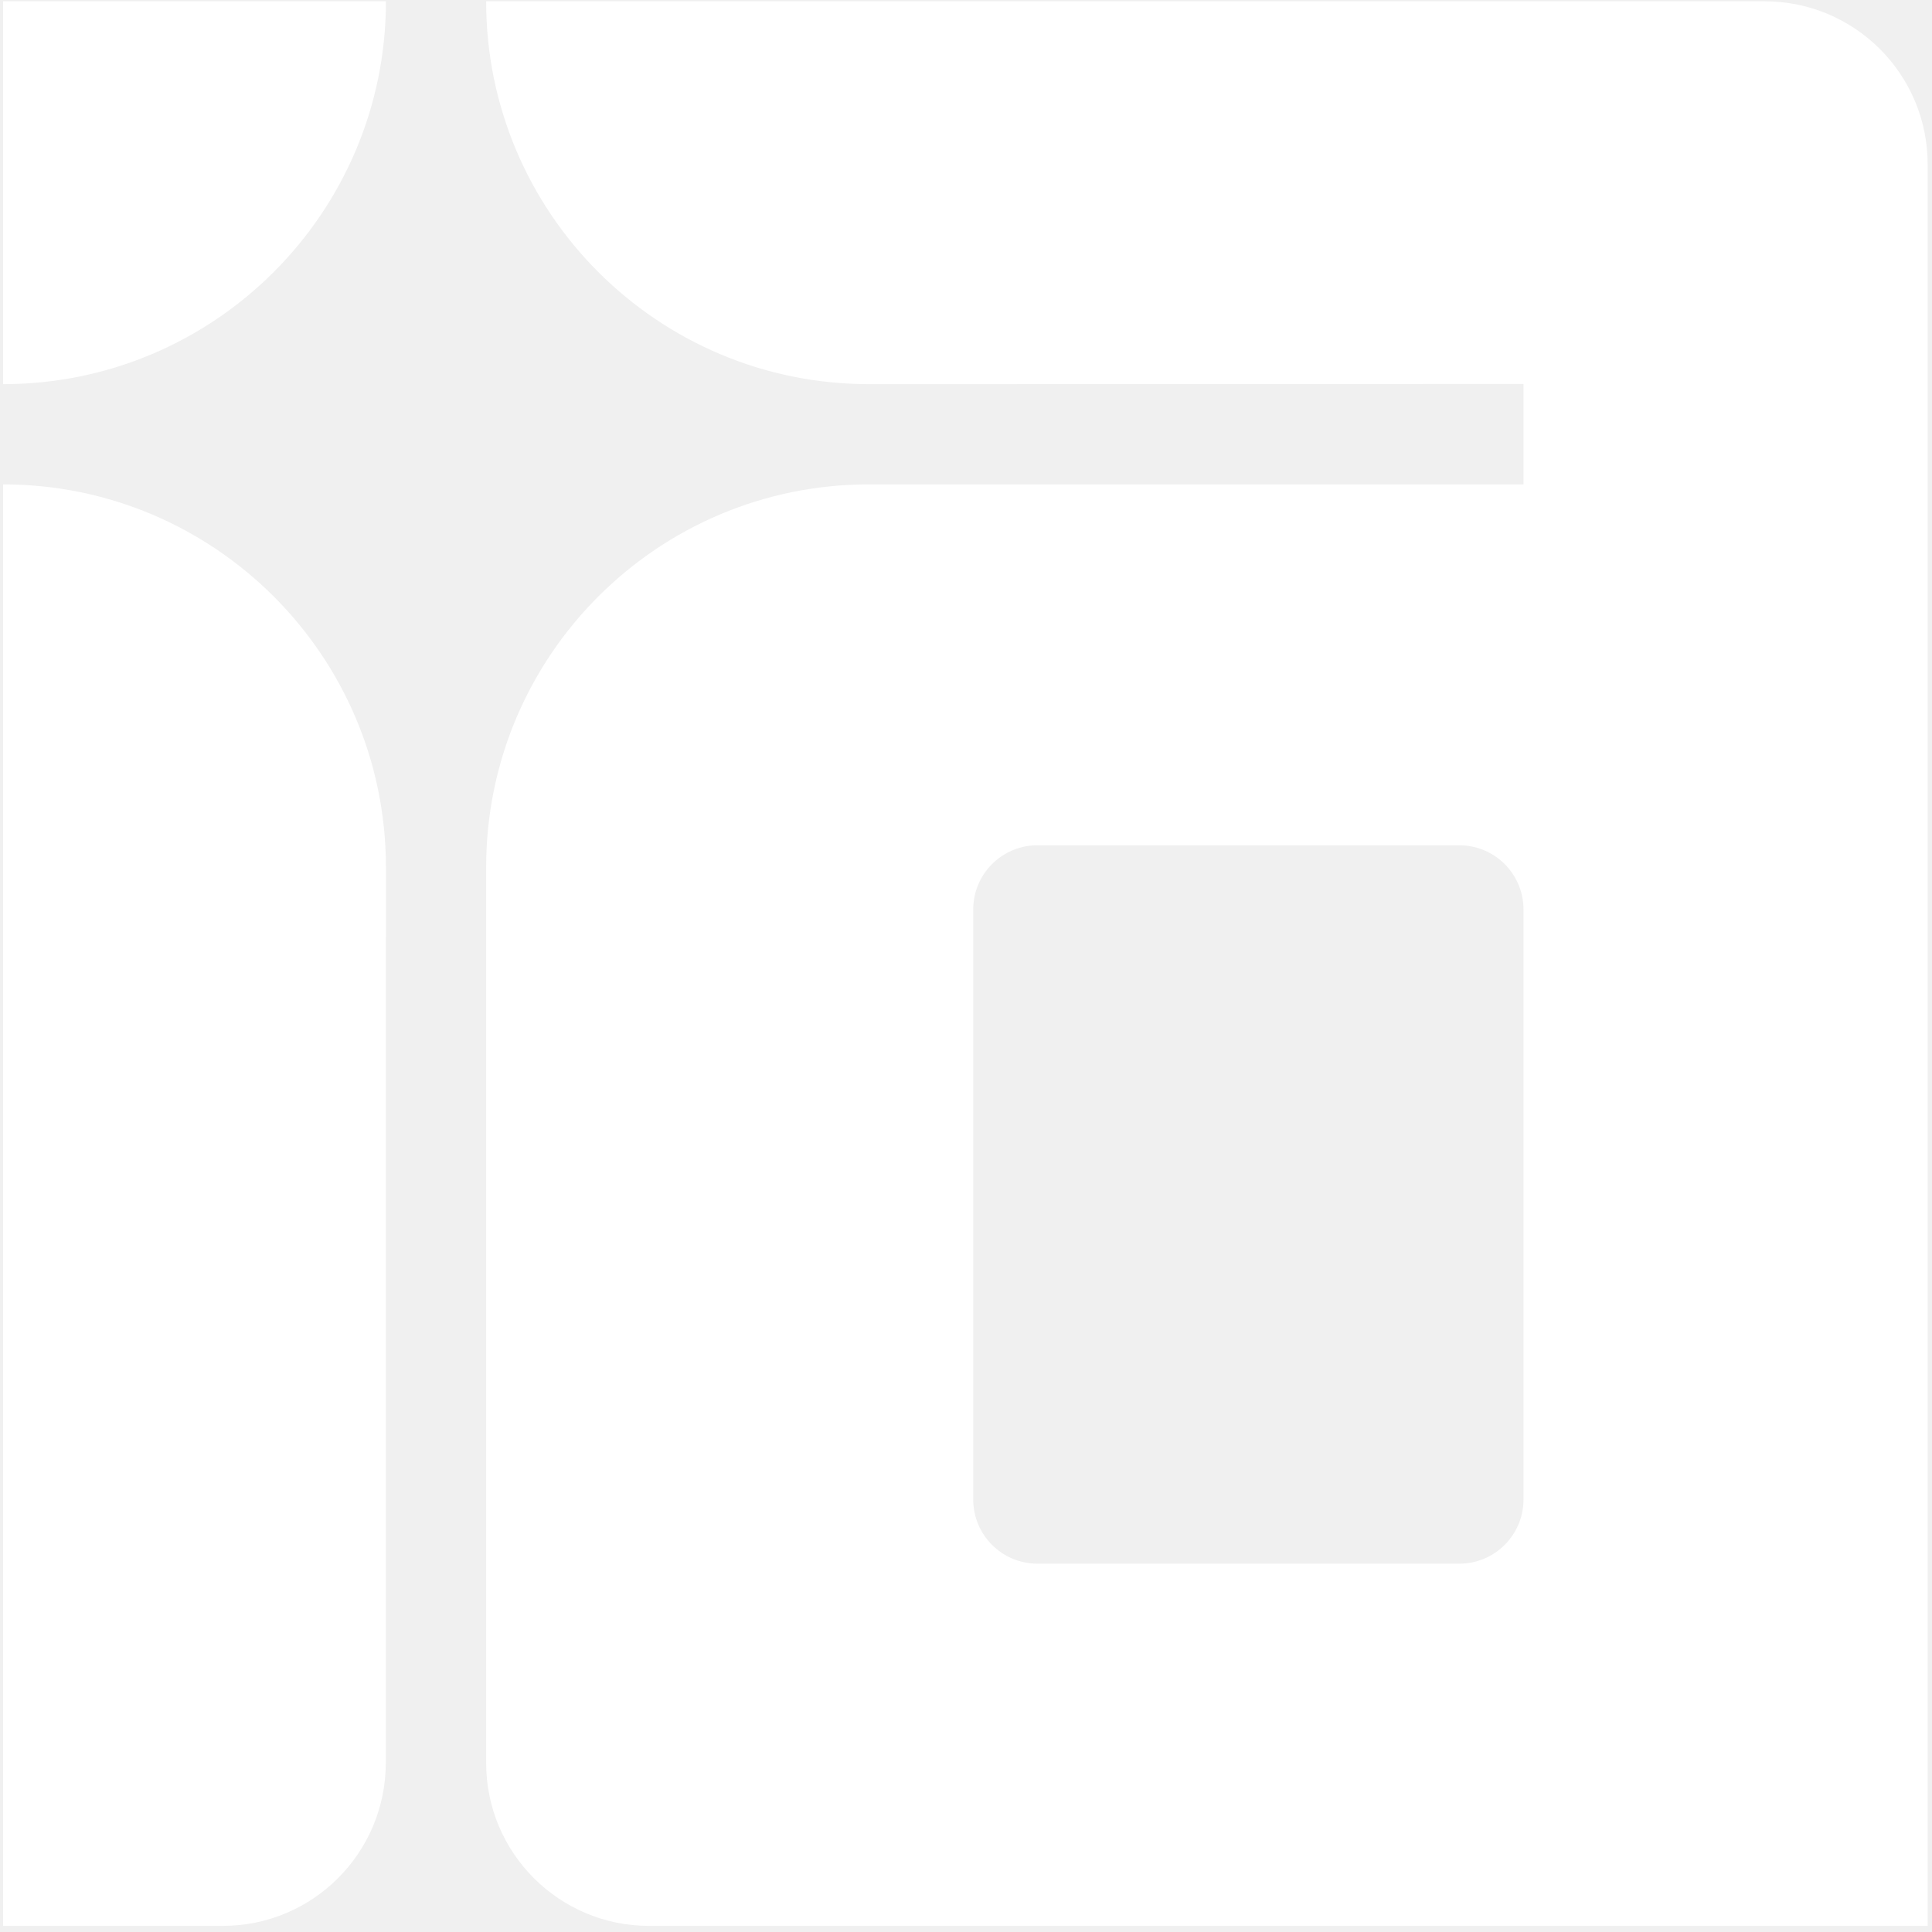
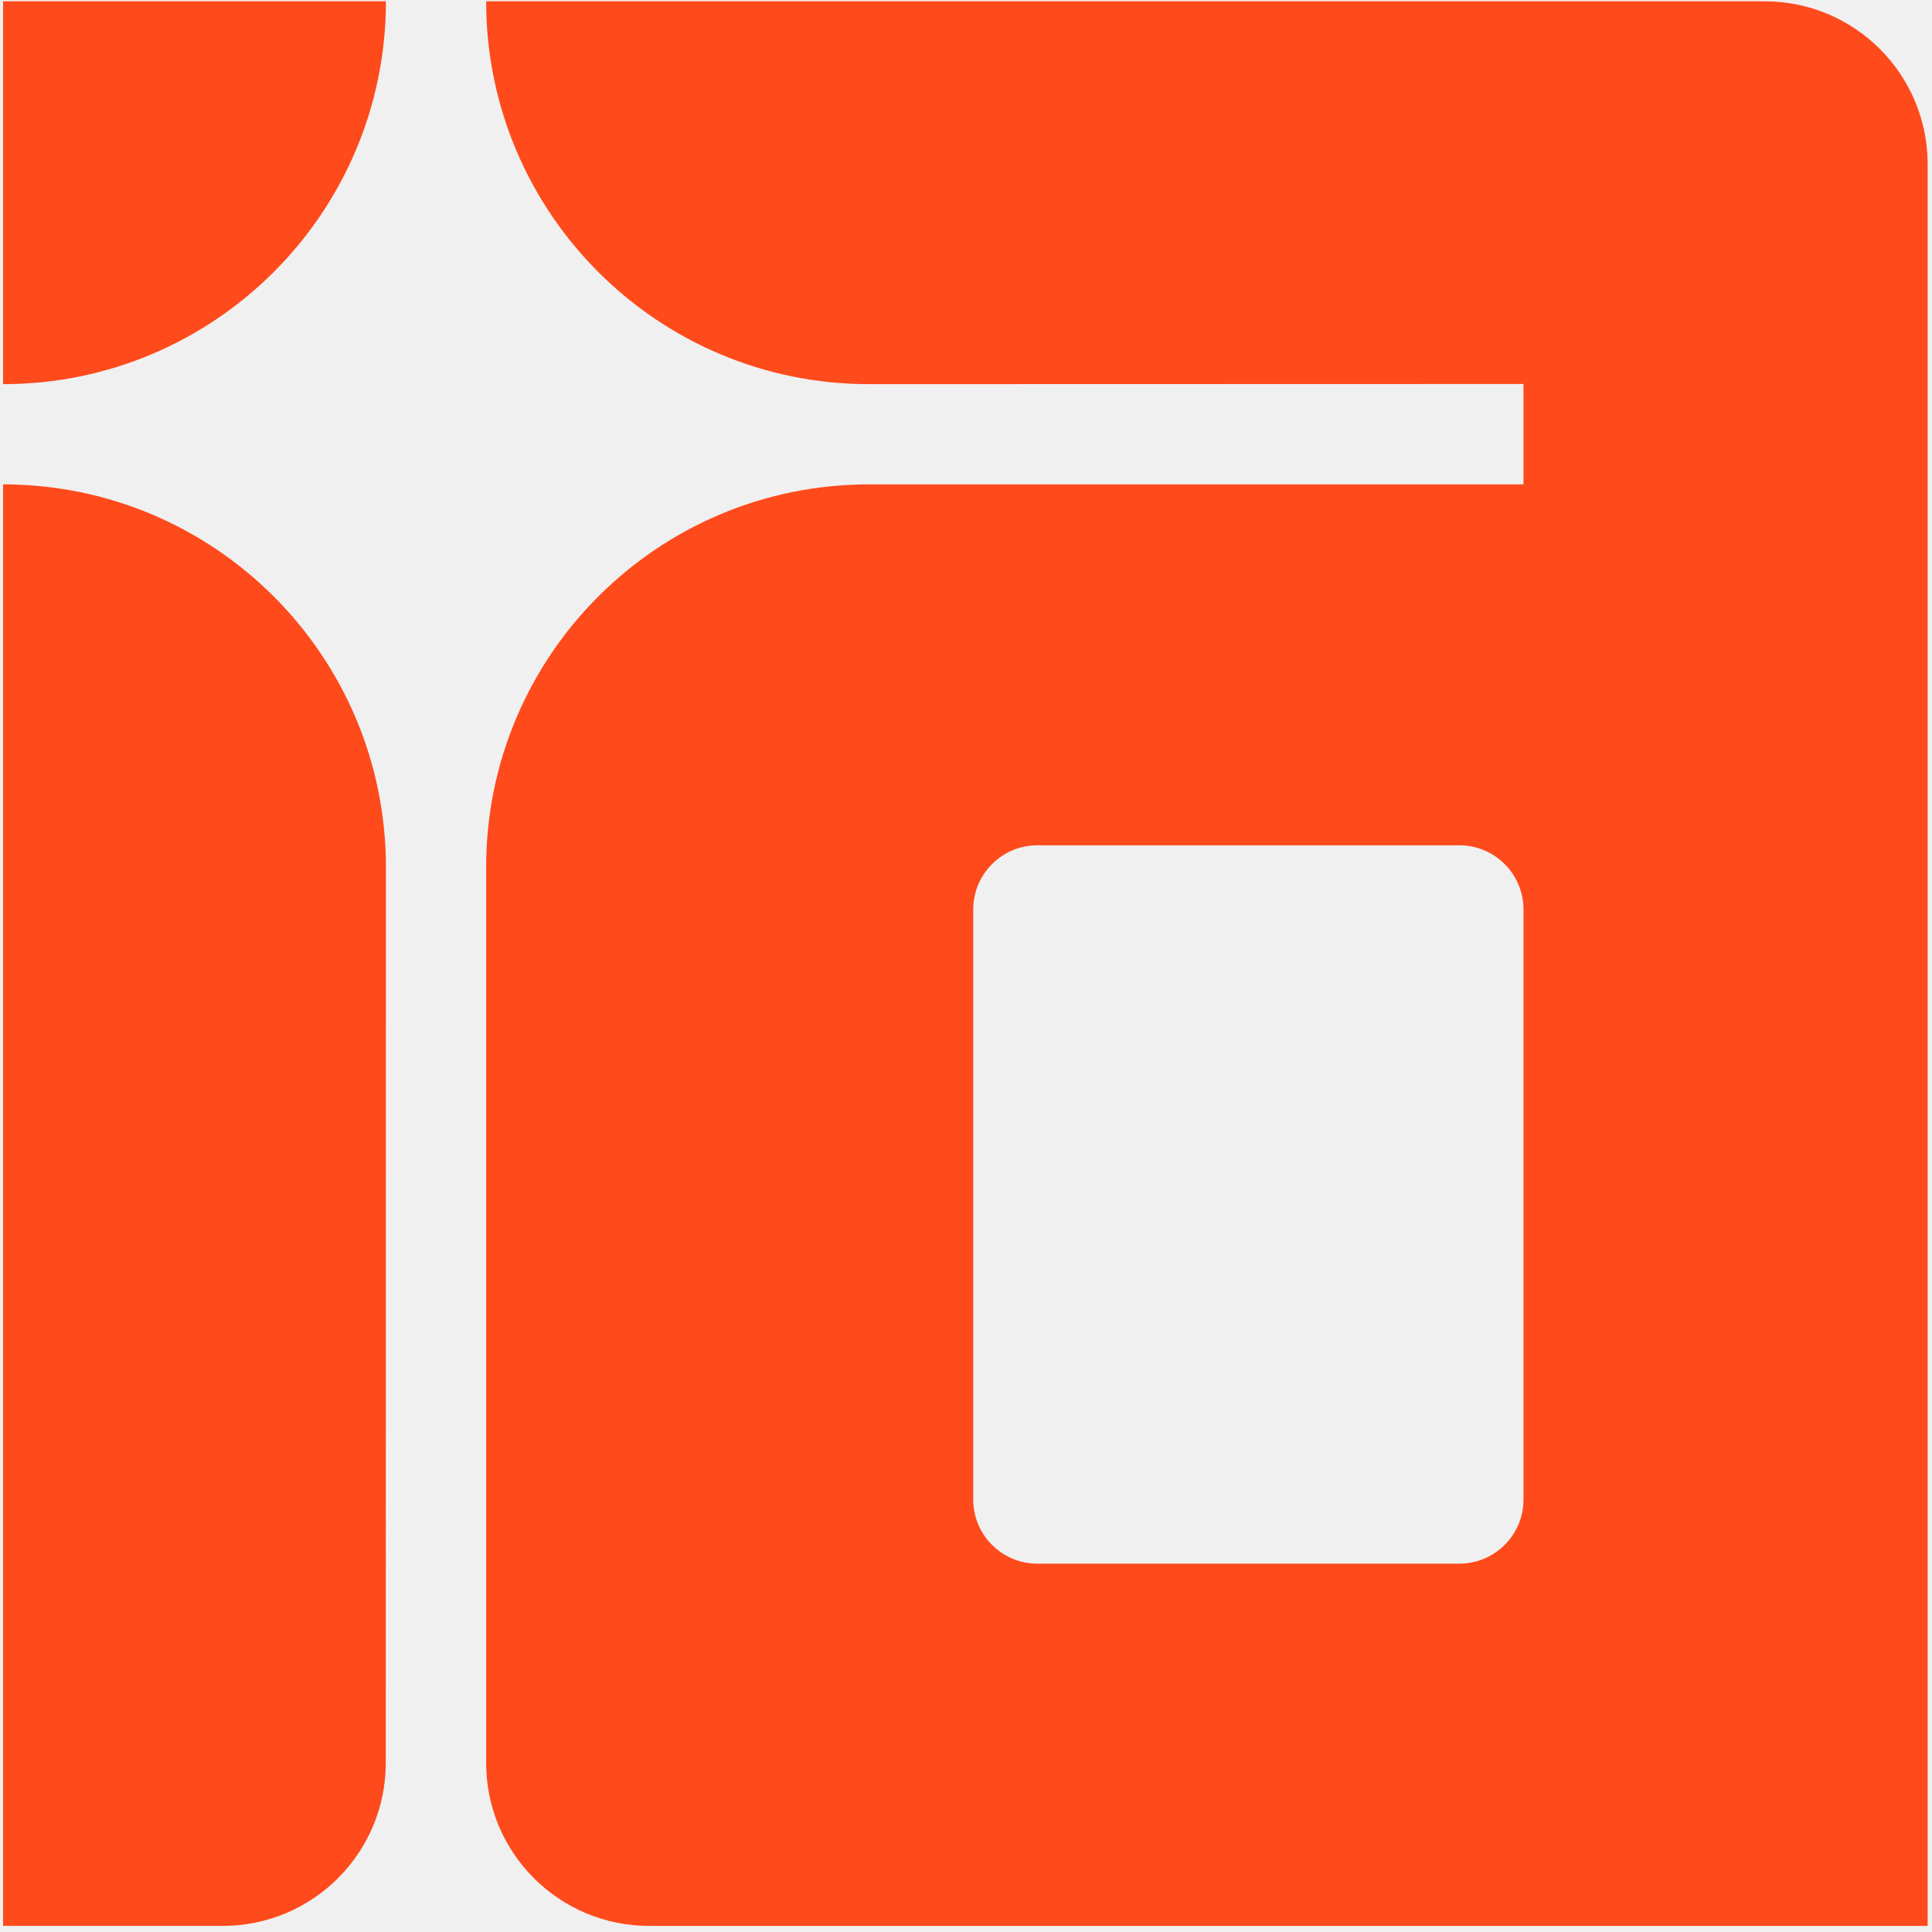
<svg xmlns="http://www.w3.org/2000/svg" version="1.2" viewBox="0 0 1500 1500" width="1500" height="1500">
  <defs>
    <clipPath clipPathUnits="userSpaceOnUse" id="cp1">
      <path d="m3979.48-2283.58v6044.77h-6044.78v-6044.77z" />
    </clipPath>
  </defs>
  <style>
- 		.s0 { fill: #ffffff } 
+ 		.s0 { fill: #FF4A1C } 
	</style>
  <g>
    <g id="Clip-Path" clip-path="url(#cp1)">
      <g>
        <path class="s0" d="m299.63 1.02c0 164.12-133.12 297.23-297.24 297.23v-297.23z" />
        <path class="s0" d="m299.63 673.3l-0.12 695.44c-0.01 69.88-56.66 126.51-126.53 126.51h-170.59v-1119.18c164.12 0 297.24 133.05 297.24 297.23z" />
        <path class="s0" d="m377.44 1.02c0 164.12 133.05 297.23 297.24 297.23l508.16-0.13v77.95h-508.16c-164.16 0-297.24 133.08-297.24 297.23v695.42c0 69.88 56.66 126.54 126.54 126.54h992.65v-1367.71c0-69.88-56.65-126.53-126.53-126.53zm755.55 1213.02h-327.53c-27.53 0-49.85-22.32-49.85-49.85v-458.07c0-27.53 22.32-49.84 49.85-49.84h327.53c27.53 0 49.85 22.31 49.85 49.84v458.07c0 27.53-22.32 49.85-49.85 49.85z" />
      </g>
    </g>
  </g>
</svg>
